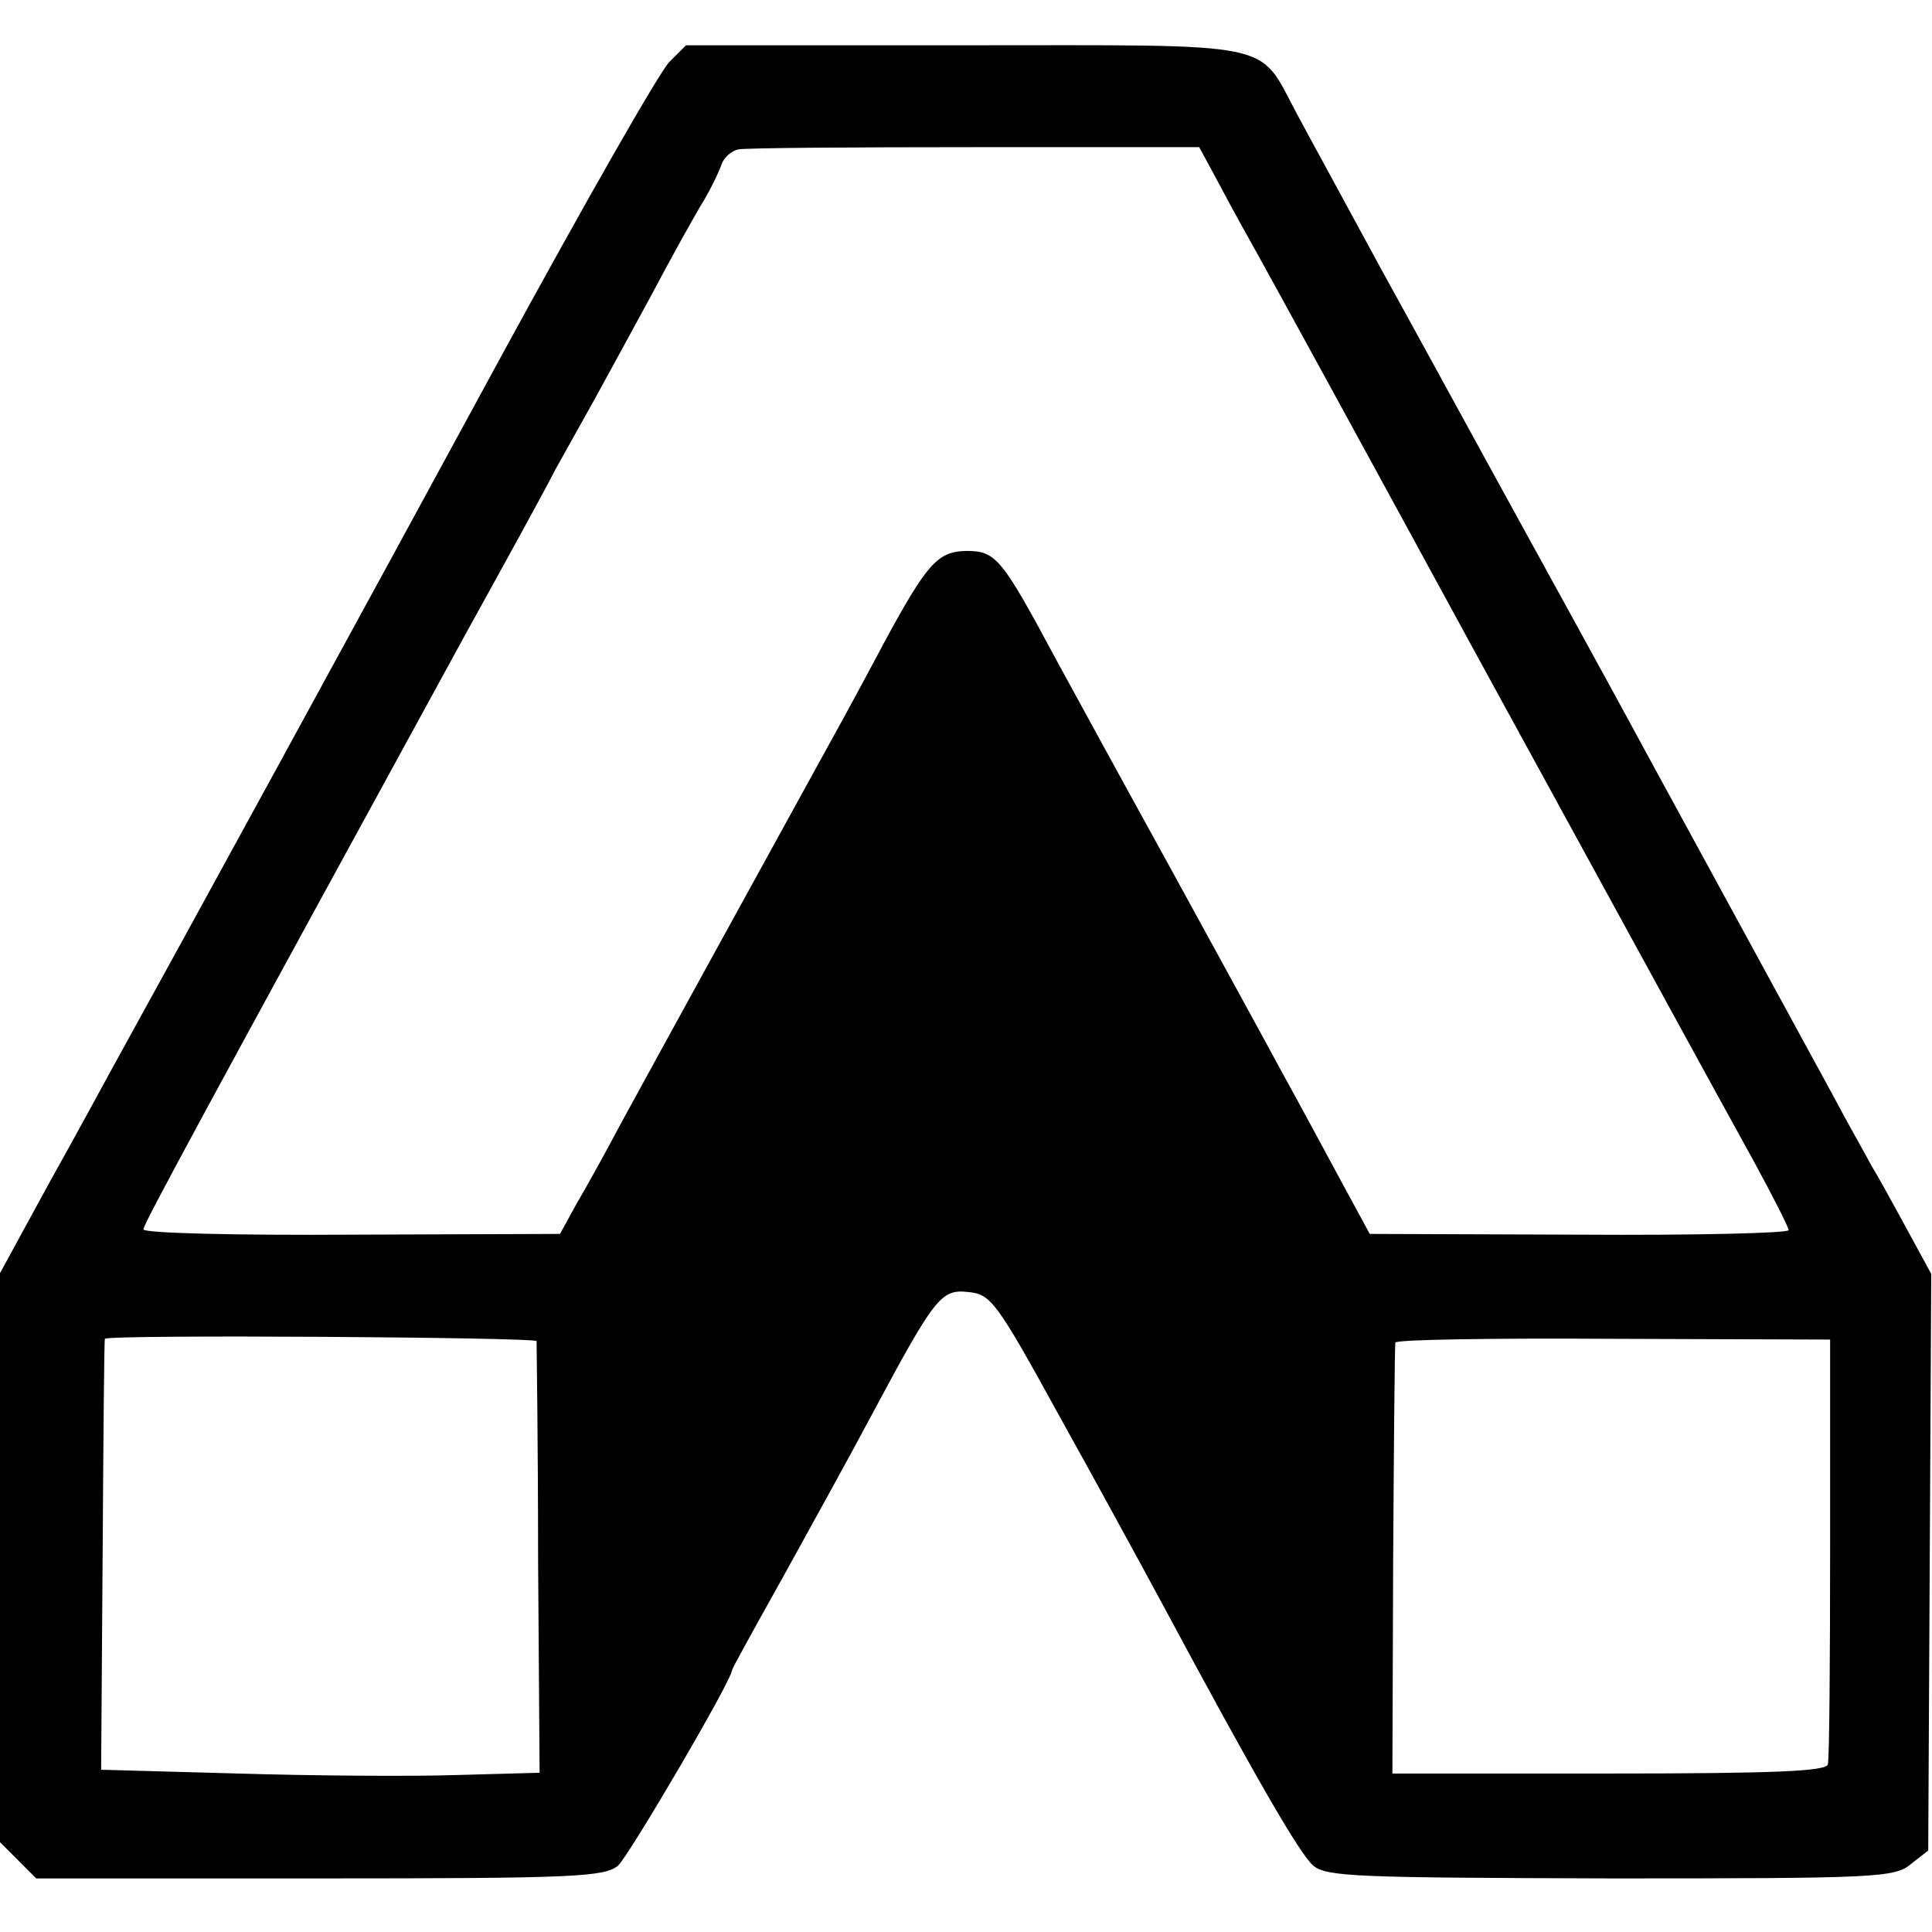
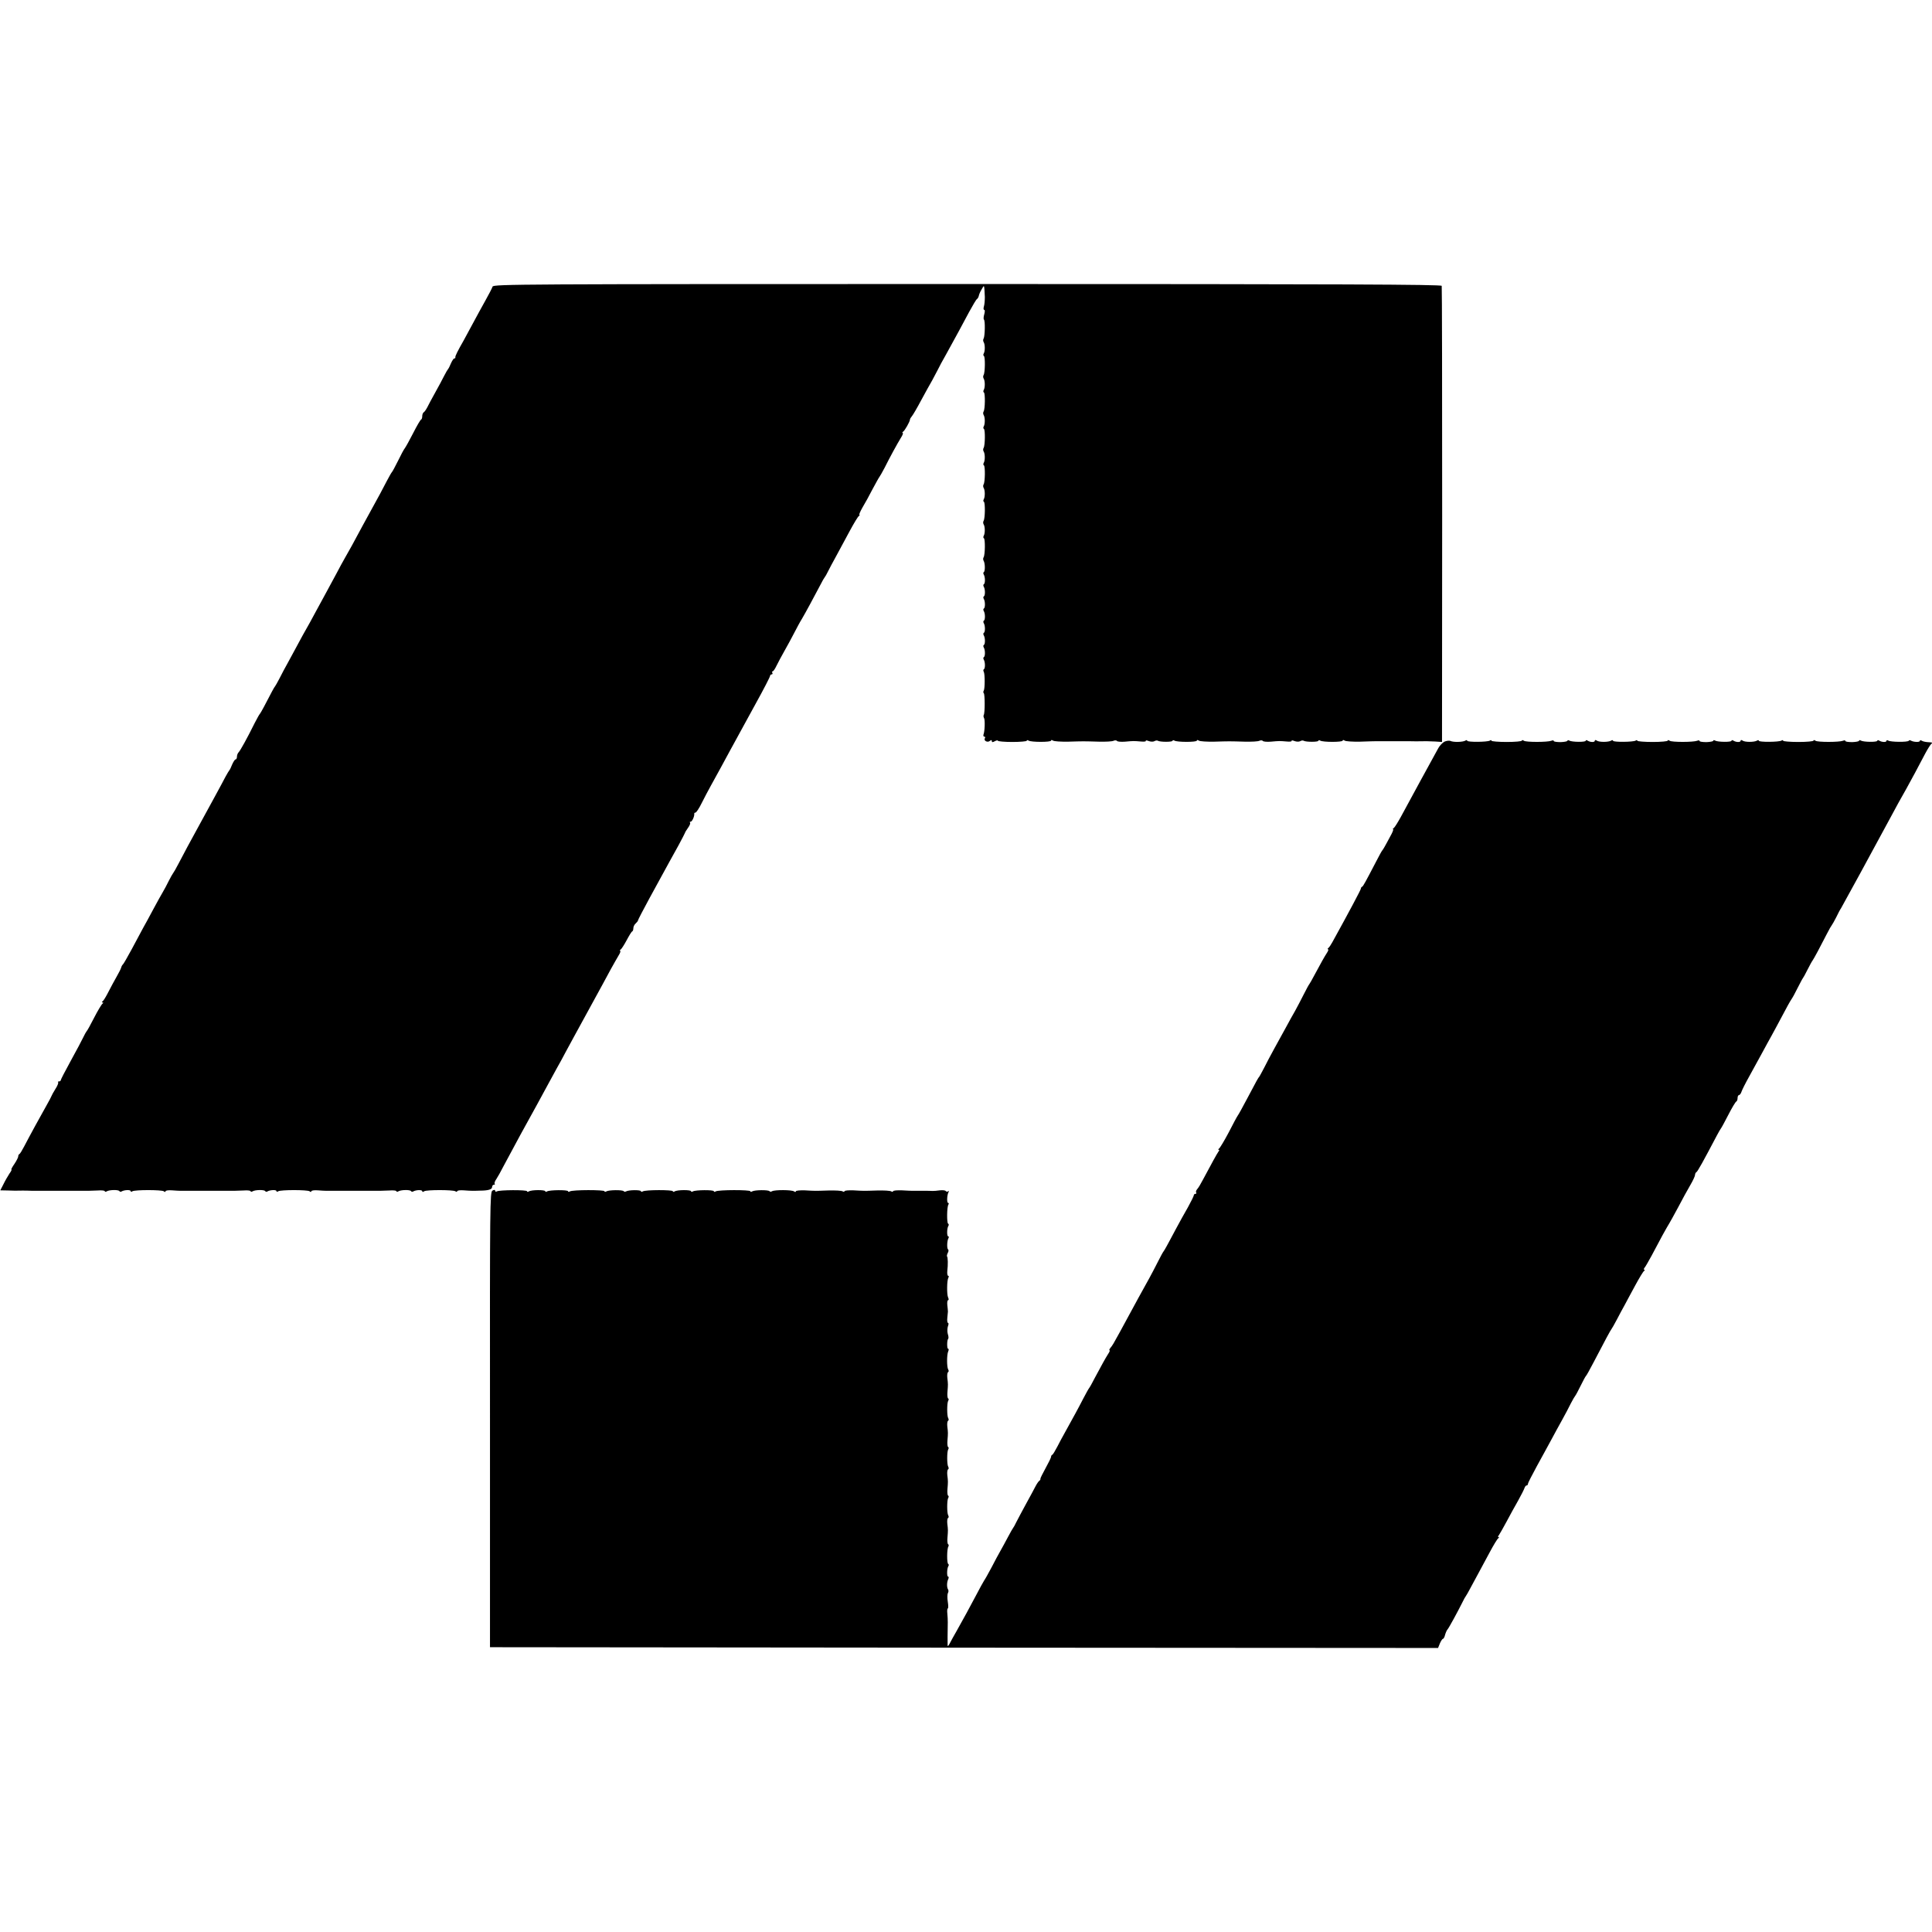
- <svg xmlns="http://www.w3.org/2000/svg" version="1.0" width="256pt" height="256pt" viewBox="0 0 256 256" preserveAspectRatio="xMidYMid meet">
-   <g transform="translate(0,256) scale(0.1,-0.1)" fill="#000000" stroke="none">
-     <path d="M887 2478 c-13 -13 -111 -185 -219 -383 -184 -339 -446 -818 -508 -930 -15 -27 -57 -105 -94 -171 l-66 -121 0 -377 0 -377 24 -24 24 -24 376 0 c337 0 377 2 395 17 15 14 151 246 151 259 0 2 31 58 69 126 37 67 90 163 116 212 84 157 92 167 128 163 30 -3 37 -12 120 -163 49 -88 110 -200 137 -250 125 -233 182 -331 200 -347 18 -15 60 -16 395 -17 350 0 376 1 397 19 l23 18 2 382 2 382 -31 57 c-17 31 -38 70 -48 86 -9 17 -33 59 -52 95 -32 59 -180 330 -248 455 -15 28 -80 147 -145 265 -65 118 -156 285 -203 370 -46 85 -98 180 -114 210 -52 97 -20 90 -440 90 l-369 0 -22 -22z m721 -148 c10 -19 32 -60 49 -90 17 -30 151 -275 298 -545 286 -523 298 -545 369 -674 25 -46 46 -87 46 -91 0 -4 -125 -7 -277 -6 l-278 1 -38 70 c-21 39 -55 102 -76 140 -21 39 -90 165 -153 280 -64 116 -130 237 -148 270 -73 136 -80 145 -120 145 -37 -1 -51 -16 -105 -115 -26 -49 -59 -110 -73 -135 -71 -129 -249 -453 -280 -510 -19 -36 -45 -83 -58 -105 l-22 -40 -276 -1 c-152 -1 -276 2 -276 7 0 7 81 156 427 789 47 85 101 183 119 218 19 34 43 77 53 95 10 18 42 77 72 132 29 55 62 114 72 130 10 17 20 38 23 47 3 9 13 18 22 20 8 2 150 3 313 3 l298 0 19 -35z m-897 -1547 c0 -5 2 -135 2 -290 l2 -282 -110 -3 c-60 -2 -191 -1 -290 2 l-181 5 2 285 c1 157 2 285 3 286 7 6 571 2 572 -3z m1714 -273 c0 -151 -1 -281 -3 -288 -3 -9 -70 -12 -291 -12 l-286 0 1 283 c1 155 2 285 3 288 0 4 130 6 288 5 l288 -1 0 -275z" />
+ <svg xmlns="http://www.w3.org/2000/svg" version="1.0" width="1272pt" height="1272pt" viewBox="0 0 1272 1272" preserveAspectRatio="xMidYMid meet">
+   <g transform="translate(0,1272) scale(0.1,-0.1)" fill="#000000" stroke="none">
+     <path d="M3243 10833 c-3 -10 -25 -52 -48 -93 -23 -41 -60 -109 -82 -150 -22 -41 -49 -91 -60 -111 -40 -70 -57 -104 -55 -111 1 -5 -2 -8 -7 -8 -5 0 -14 -15 -22 -32 -7 -18 -16 -35 -19 -38 -3 -3 -15 -23 -26 -45 -11 -22 -37 -71 -59 -110 -21 -38 -45 -82 -52 -97 -8 -15 -18 -30 -24 -33 -5 -4 -9 -15 -9 -25 0 -10 -3 -20 -7 -22 -5 -1 -28 -41 -52 -88 -24 -47 -49 -92 -55 -100 -7 -8 -27 -46 -46 -85 -19 -38 -37 -72 -41 -75 -3 -3 -18 -30 -34 -60 -16 -30 -35 -66 -42 -80 -30 -54 -71 -129 -115 -210 -57 -107 -95 -176 -118 -215 -10 -16 -35 -64 -57 -105 -22 -41 -55 -102 -73 -135 -18 -33 -49 -89 -68 -125 -19 -36 -44 -81 -55 -100 -11 -19 -36 -64 -55 -100 -19 -36 -49 -90 -65 -120 -17 -30 -42 -77 -56 -105 -14 -27 -28 -52 -31 -55 -5 -5 -21 -35 -73 -135 -12 -22 -23 -42 -26 -45 -4 -3 -18 -30 -34 -60 -50 -101 -95 -182 -106 -193 -6 -6 -11 -19 -11 -29 0 -10 -4 -18 -9 -18 -5 0 -14 -15 -22 -32 -7 -18 -15 -35 -18 -38 -3 -3 -15 -23 -27 -45 -18 -36 -120 -222 -179 -330 -46 -83 -99 -182 -129 -240 -17 -33 -34 -62 -37 -65 -3 -3 -15 -25 -28 -50 -12 -25 -30 -58 -40 -75 -10 -16 -37 -66 -61 -110 -23 -44 -54 -100 -68 -125 -13 -25 -47 -88 -75 -140 -28 -52 -54 -97 -58 -100 -4 -3 -9 -12 -11 -20 -2 -8 -15 -34 -30 -60 -14 -25 -39 -70 -54 -100 -15 -30 -32 -58 -38 -62 -7 -5 -7 -8 -1 -8 6 0 6 -3 0 -8 -6 -4 -31 -45 -55 -92 -24 -47 -46 -87 -50 -90 -3 -3 -13 -21 -22 -40 -9 -19 -46 -89 -82 -154 -36 -66 -66 -123 -66 -128 0 -4 -5 -8 -12 -8 -6 0 -9 -3 -5 -6 3 -3 -5 -24 -19 -45 -13 -21 -24 -41 -24 -43 0 -2 -16 -33 -36 -68 -38 -67 -107 -193 -146 -268 -13 -25 -26 -46 -30 -48 -5 -2 -8 -9 -8 -16 0 -6 -11 -28 -25 -49 -14 -20 -23 -37 -20 -37 4 0 -2 -12 -13 -27 -10 -16 -28 -46 -39 -69 l-21 -41 52 -1 c28 -1 60 -2 71 -1 11 0 36 1 55 0 19 -1 41 -1 48 -1 28 0 163 0 177 0 29 0 165 0 178 0 6 0 33 1 59 2 27 2 48 0 48 -5 0 -4 5 -5 12 -1 17 11 78 12 84 2 3 -5 10 -6 15 -2 17 10 59 12 59 2 0 -5 6 -6 12 -1 18 10 190 10 206 0 7 -6 12 -6 12 0 0 5 19 8 43 6 23 -2 48 -3 55 -3 6 0 46 0 87 0 41 0 82 0 90 0 29 0 165 0 178 0 6 0 33 1 60 2 26 2 47 0 47 -5 0 -4 5 -5 12 -1 17 11 78 12 84 2 3 -5 10 -6 15 -2 17 10 59 12 59 2 0 -5 6 -6 12 -1 18 10 190 10 206 0 7 -6 12 -6 12 0 0 5 19 8 43 6 23 -2 48 -3 55 -3 6 0 46 0 87 0 41 0 82 0 90 0 29 0 165 0 178 0 6 0 33 1 60 2 26 2 47 0 47 -5 0 -4 5 -5 12 -1 17 11 78 12 84 2 3 -5 10 -6 15 -2 18 10 59 12 59 1 0 -6 5 -6 13 0 15 10 187 10 205 0 6 -5 12 -4 12 0 0 5 19 8 43 6 23 -2 49 -3 57 -3 8 0 31 0 50 1 54 0 80 8 80 24 0 8 5 15 12 15 6 0 8 3 5 6 -4 4 2 19 12 33 9 14 30 51 45 81 16 30 67 124 113 210 98 177 132 240 178 325 18 33 45 83 60 110 16 28 43 77 60 110 18 33 85 157 150 275 65 118 131 240 147 270 17 30 39 70 50 88 11 17 16 32 11 32 -4 0 -3 4 3 8 6 4 24 32 40 62 16 30 32 57 37 58 4 2 7 12 7 22 0 9 7 23 15 30 8 7 15 16 15 19 0 4 34 70 76 147 136 248 146 268 191 348 23 43 43 81 43 83 0 3 9 17 20 33 11 15 17 30 13 34 -3 3 -2 6 4 6 10 0 26 36 24 53 -1 4 3 7 8 7 5 0 24 28 41 63 17 34 44 85 59 112 15 28 45 82 66 120 21 39 50 93 65 120 15 28 39 70 52 95 14 25 66 120 116 212 51 92 92 172 92 178 0 5 5 10 11 10 5 0 7 5 4 10 -3 6 -2 10 2 10 5 0 16 17 26 38 10 20 33 64 52 97 19 33 48 87 65 120 17 33 39 74 50 91 23 39 85 154 119 219 14 28 28 52 31 55 3 3 12 18 20 35 8 16 33 64 56 105 22 41 63 116 89 165 27 50 53 93 59 97 6 4 8 8 4 8 -4 0 5 21 20 48 16 26 46 81 67 122 22 41 42 77 45 80 3 3 18 30 34 60 36 72 82 156 107 197 12 18 17 33 12 33 -4 0 -3 4 3 8 11 7 44 65 45 79 0 5 6 15 13 23 7 8 35 56 61 105 27 50 59 108 72 130 12 22 29 54 37 70 8 17 32 62 54 100 68 124 109 198 152 280 24 44 47 83 52 86 5 3 10 12 12 20 1 8 9 28 19 44 18 33 17 33 21 -50 0 -22 -2 -50 -6 -62 -4 -13 -3 -23 2 -23 5 0 5 -12 0 -30 -5 -16 -5 -32 -2 -34 9 -6 7 -109 -2 -125 -4 -6 -4 -16 0 -23 10 -15 10 -60 1 -75 -4 -7 -4 -14 1 -17 9 -5 8 -109 -2 -125 -4 -6 -4 -16 0 -23 10 -15 10 -60 1 -75 -4 -7 -4 -14 1 -17 9 -5 8 -109 -2 -125 -4 -6 -4 -16 0 -23 10 -15 10 -60 1 -75 -4 -7 -4 -14 1 -17 9 -5 8 -109 -2 -125 -4 -6 -4 -16 0 -23 10 -15 10 -60 1 -75 -4 -7 -4 -14 1 -17 9 -5 8 -109 -2 -125 -4 -6 -4 -16 0 -23 10 -15 10 -60 1 -75 -4 -7 -4 -14 1 -17 9 -5 8 -109 -2 -125 -4 -6 -4 -16 0 -23 10 -15 10 -60 1 -75 -4 -7 -4 -14 1 -17 9 -5 8 -109 -2 -125 -4 -6 -4 -16 0 -23 10 -16 11 -69 1 -75 -4 -2 -4 -9 0 -16 10 -16 10 -58 1 -63 -5 -3 -5 -10 -1 -17 10 -16 10 -58 1 -63 -5 -3 -5 -10 -1 -17 10 -16 10 -58 1 -63 -5 -3 -5 -10 -1 -17 10 -16 10 -58 1 -63 -5 -3 -5 -10 -1 -17 10 -16 10 -58 1 -63 -5 -3 -5 -10 -1 -17 10 -16 10 -58 1 -63 -5 -3 -5 -10 -1 -17 10 -16 10 -58 1 -63 -5 -3 -5 -10 -1 -17 10 -16 10 -58 1 -63 -5 -3 -5 -10 -1 -17 8 -14 8 -110 0 -124 -4 -6 -4 -13 0 -17 8 -7 8 -130 0 -143 -3 -5 -2 -14 2 -21 7 -12 5 -86 -4 -109 -2 -7 0 -13 6 -13 6 0 7 -5 3 -11 -9 -16 18 -30 33 -17 9 7 13 7 13 -1 0 -9 5 -9 20 -1 11 6 20 7 20 3 0 -4 43 -8 95 -8 52 0 95 4 95 8 0 5 5 5 12 1 17 -11 148 -11 148 0 0 5 5 5 13 0 6 -5 53 -8 102 -7 102 3 94 3 200 0 44 -1 88 1 97 6 9 4 19 3 22 -1 3 -5 27 -7 53 -5 56 5 57 5 105 1 20 -2 34 0 32 4 -3 5 6 4 19 -1 13 -5 30 -5 37 -1 8 5 18 6 23 3 15 -9 97 -9 97 0 0 4 5 5 12 1 17 -11 148 -11 148 0 0 5 5 5 13 0 6 -5 53 -8 102 -7 102 3 94 3 200 0 44 -1 88 1 97 6 9 4 19 3 22 -1 3 -5 27 -7 53 -5 56 5 57 5 105 1 20 -2 34 0 32 4 -3 5 6 4 19 -1 13 -5 30 -5 37 -1 8 5 18 6 23 3 15 -9 97 -9 97 0 0 4 5 5 12 1 17 -11 148 -11 148 0 0 5 5 5 13 0 6 -5 53 -8 102 -7 50 2 97 3 105 3 8 0 56 0 105 0 50 0 99 0 110 0 17 -1 71 -1 118 0 6 0 32 -1 56 -2 l45 -3 1 1495 c0 822 -1 1501 -3 1508 -3 9 -637 12 -3123 12 -2962 0 -3120 -1 -3126 -17z" />
+     <path d="M9510 7837 c-13 -7 -31 -26 -40 -42 -25 -44 -207 -379 -248 -455 -20 -36 -40 -68 -46 -72 -6 -4 -8 -8 -4 -8 4 0 -4 -21 -19 -47 -14 -27 -31 -57 -37 -68 -6 -11 -13 -22 -16 -25 -3 -3 -19 -32 -36 -65 -74 -142 -89 -170 -96 -173 -5 -2 -8 -7 -8 -12 0 -7 -73 -145 -189 -355 -9 -16 -20 -33 -26 -37 -5 -4 -6 -8 -1 -8 4 0 1 -11 -8 -24 -18 -28 -39 -66 -82 -146 -16 -30 -31 -57 -34 -60 -3 -3 -20 -34 -38 -70 -18 -36 -43 -83 -55 -105 -13 -22 -40 -71 -61 -110 -21 -38 -56 -101 -77 -140 -21 -38 -51 -95 -66 -125 -16 -30 -30 -57 -33 -60 -6 -6 -13 -18 -80 -145 -29 -55 -56 -104 -61 -110 -4 -5 -31 -55 -59 -110 -29 -55 -58 -103 -64 -107 -6 -4 -7 -8 -2 -8 5 0 4 -6 -2 -12 -9 -13 -47 -81 -101 -183 -14 -27 -31 -56 -38 -63 -7 -8 -11 -18 -8 -23 4 -5 1 -9 -4 -9 -6 0 -11 -4 -11 -9 0 -5 -17 -40 -38 -78 -22 -37 -58 -104 -82 -148 -23 -44 -50 -93 -59 -110 -9 -16 -18 -32 -21 -35 -3 -3 -20 -34 -38 -70 -18 -36 -43 -83 -55 -105 -28 -49 -96 -174 -194 -355 -42 -77 -48 -87 -62 -104 -7 -9 -10 -16 -6 -16 4 0 0 -11 -9 -24 -19 -30 -42 -72 -87 -156 -18 -36 -36 -67 -39 -70 -3 -3 -20 -34 -39 -70 -32 -63 -66 -124 -119 -220 -14 -25 -37 -67 -51 -95 -14 -27 -29 -52 -33 -53 -5 -2 -8 -8 -8 -14 0 -5 -16 -38 -36 -74 -19 -35 -35 -66 -34 -70 1 -4 -2 -10 -7 -13 -5 -3 -16 -19 -25 -36 -8 -16 -36 -68 -62 -115 -26 -47 -54 -101 -64 -120 -9 -19 -19 -37 -22 -40 -3 -3 -18 -30 -34 -60 -16 -30 -38 -71 -49 -90 -11 -19 -38 -69 -59 -110 -22 -41 -43 -79 -48 -85 -4 -5 -31 -55 -60 -110 -54 -101 -59 -111 -120 -220 -19 -33 -40 -71 -47 -85 -7 -14 -13 -20 -14 -15 -1 9 0 96 1 155 0 14 -1 40 -3 58 -2 17 0 32 3 32 4 0 4 20 0 45 -4 24 -3 50 1 57 4 6 5 17 1 23 -9 14 -9 47 1 68 4 9 4 17 -1 17 -9 0 -8 53 2 69 4 5 3 12 -1 14 -10 6 -9 100 1 115 3 6 3 13 -2 15 -4 3 -6 23 -4 44 4 48 4 51 -1 91 -2 18 0 35 5 38 5 3 5 10 1 17 -9 14 -9 100 0 115 4 6 4 13 -1 15 -4 3 -6 23 -4 44 4 48 4 51 -1 91 -2 18 0 35 5 38 5 3 5 10 1 17 -9 14 -9 100 0 115 4 6 4 13 -1 15 -4 3 -6 23 -4 44 4 48 4 51 -1 91 -2 18 0 35 5 38 5 3 5 10 1 17 -9 14 -9 100 0 115 4 6 4 13 -1 15 -4 3 -6 23 -4 44 4 48 4 51 -1 91 -2 18 0 35 5 38 5 3 5 11 1 17 -10 16 -10 98 0 120 4 9 4 17 -1 17 -8 0 -8 58 1 66 3 3 2 18 -3 32 -4 15 -3 37 1 50 5 12 5 22 1 22 -5 0 -7 15 -5 33 2 17 4 37 4 42 0 6 -2 25 -4 43 -2 17 1 32 5 32 5 0 5 8 0 18 -9 20 -8 113 2 130 4 7 3 12 -1 12 -5 0 -8 15 -6 33 5 40 4 90 -2 95 -2 3 0 13 5 23 6 10 6 20 2 23 -9 6 -7 59 3 75 3 6 2 11 -2 11 -10 0 -9 53 1 69 4 5 3 12 -2 15 -9 5 -8 109 2 125 4 6 3 11 -1 11 -11 0 -8 53 2 71 5 7 4 10 -3 5 -6 -3 -13 -2 -16 3 -3 4 -20 6 -38 4 -18 -3 -40 -4 -48 -4 -8 1 -40 1 -70 1 -30 0 -59 0 -65 0 -5 0 -36 1 -67 3 -32 1 -58 -1 -58 -6 0 -4 -6 -5 -12 -1 -7 5 -49 7 -93 6 -94 -3 -85 -3 -157 1 -32 1 -58 -1 -58 -6 0 -4 -6 -5 -12 -1 -7 5 -49 7 -93 6 -94 -3 -85 -3 -157 1 -32 1 -58 -2 -58 -6 0 -6 -5 -6 -12 -1 -15 11 -129 11 -145 1 -7 -4 -14 -4 -16 0 -6 10 -99 9 -115 -1 -7 -4 -12 -4 -12 1 0 10 -211 10 -228 -1 -7 -4 -12 -4 -12 1 0 10 -122 9 -138 -1 -7 -4 -12 -4 -12 1 0 10 -91 10 -108 -1 -7 -4 -12 -4 -12 1 0 10 -181 10 -198 -1 -7 -4 -12 -4 -12 1 0 10 -82 9 -98 -1 -6 -3 -13 -3 -15 1 -6 10 -99 9 -115 -1 -7 -4 -12 -4 -12 1 0 10 -211 10 -228 -1 -7 -4 -12 -4 -12 1 0 10 -122 9 -138 -1 -7 -4 -12 -4 -12 1 0 10 -91 10 -108 -1 -7 -4 -12 -4 -12 1 0 10 -183 9 -199 -1 -6 -4 -11 -2 -11 4 0 7 -6 8 -18 1 -16 -9 -17 -90 -16 -1508 l0 -1498 3121 -3 3121 -2 12 30 c7 16 16 30 20 30 4 0 11 12 14 26 4 14 11 31 17 37 10 12 66 115 97 177 9 19 19 37 22 40 3 3 18 30 34 60 16 30 40 75 54 100 13 25 45 83 70 130 25 47 50 88 56 92 6 4 7 8 2 8 -5 0 -4 6 2 12 5 7 28 47 50 88 22 41 56 104 77 140 20 36 39 73 42 83 3 9 9 17 14 17 5 0 9 5 9 11 0 6 27 58 59 117 32 59 75 136 94 172 19 36 51 94 71 130 20 36 46 85 58 110 13 25 26 47 29 50 3 3 19 32 35 65 16 33 32 62 35 65 4 3 25 41 48 85 78 150 116 220 121 225 3 3 18 30 34 60 16 30 38 73 51 95 12 22 43 81 70 130 27 50 53 93 59 97 6 4 7 8 2 8 -5 0 -4 6 1 13 6 6 26 42 47 80 20 37 52 97 72 135 21 37 40 72 44 77 4 6 30 53 58 105 27 52 64 119 81 148 17 29 31 59 31 67 0 7 4 15 8 17 8 3 46 72 136 243 12 22 23 42 26 45 3 3 25 43 49 90 24 47 48 87 53 88 4 2 8 12 8 23 0 10 4 19 9 19 5 0 13 10 17 23 4 12 26 56 49 97 23 41 61 111 85 155 24 44 52 96 63 115 11 19 42 78 70 130 27 52 55 102 61 110 6 8 25 42 41 75 17 33 32 62 35 65 3 3 16 27 30 55 14 27 28 54 33 60 9 12 55 98 94 175 15 30 31 57 34 60 3 3 15 25 28 50 12 25 26 52 32 60 11 18 220 401 327 600 37 69 64 119 102 185 27 48 87 160 126 235 16 30 34 58 39 62 12 9 9 10 -25 12 -14 1 -31 5 -37 9 -7 5 -13 4 -13 -1 0 -10 -42 -8 -59 2 -5 4 -12 3 -14 -1 -6 -10 -119 -9 -135 1 -7 4 -12 3 -12 -2 0 -10 -30 -9 -48 2 -6 4 -12 4 -12 -1 0 -10 -91 -9 -108 1 -7 4 -12 4 -12 -1 0 -4 -20 -8 -45 -9 -25 0 -45 3 -45 7 0 5 -7 6 -16 2 -26 -10 -168 -10 -181 0 -7 5 -13 6 -13 1 0 -5 -45 -9 -100 -9 -55 0 -100 4 -100 8 0 5 -5 5 -11 1 -16 -10 -149 -11 -149 -1 0 5 -6 5 -12 1 -18 -11 -81 -11 -95 0 -8 5 -13 5 -13 -1 0 -11 -29 -11 -48 1 -6 4 -12 4 -12 -1 0 -10 -91 -9 -108 1 -7 4 -12 4 -12 -1 0 -4 -20 -8 -45 -9 -25 0 -45 3 -45 7 0 5 -7 6 -16 2 -26 -10 -168 -10 -181 0 -7 5 -13 6 -13 1 0 -5 -45 -9 -100 -9 -55 0 -100 4 -100 8 0 5 -5 5 -11 1 -16 -10 -149 -11 -149 -1 0 5 -6 5 -12 1 -18 -11 -81 -11 -95 0 -8 5 -13 5 -13 -1 0 -11 -29 -11 -48 1 -6 4 -12 4 -12 -1 0 -10 -91 -9 -108 1 -7 4 -12 4 -12 -1 0 -4 -20 -8 -45 -9 -25 0 -45 3 -45 7 0 5 -7 6 -16 2 -26 -10 -168 -10 -181 0 -7 5 -13 6 -13 1 0 -5 -45 -9 -100 -9 -55 0 -100 4 -100 8 0 5 -5 5 -11 1 -16 -10 -149 -11 -149 -1 0 5 -6 5 -12 1 -16 -10 -79 -12 -99 -2 -8 3 -26 1 -39 -5z" />
  </g>
</svg>
